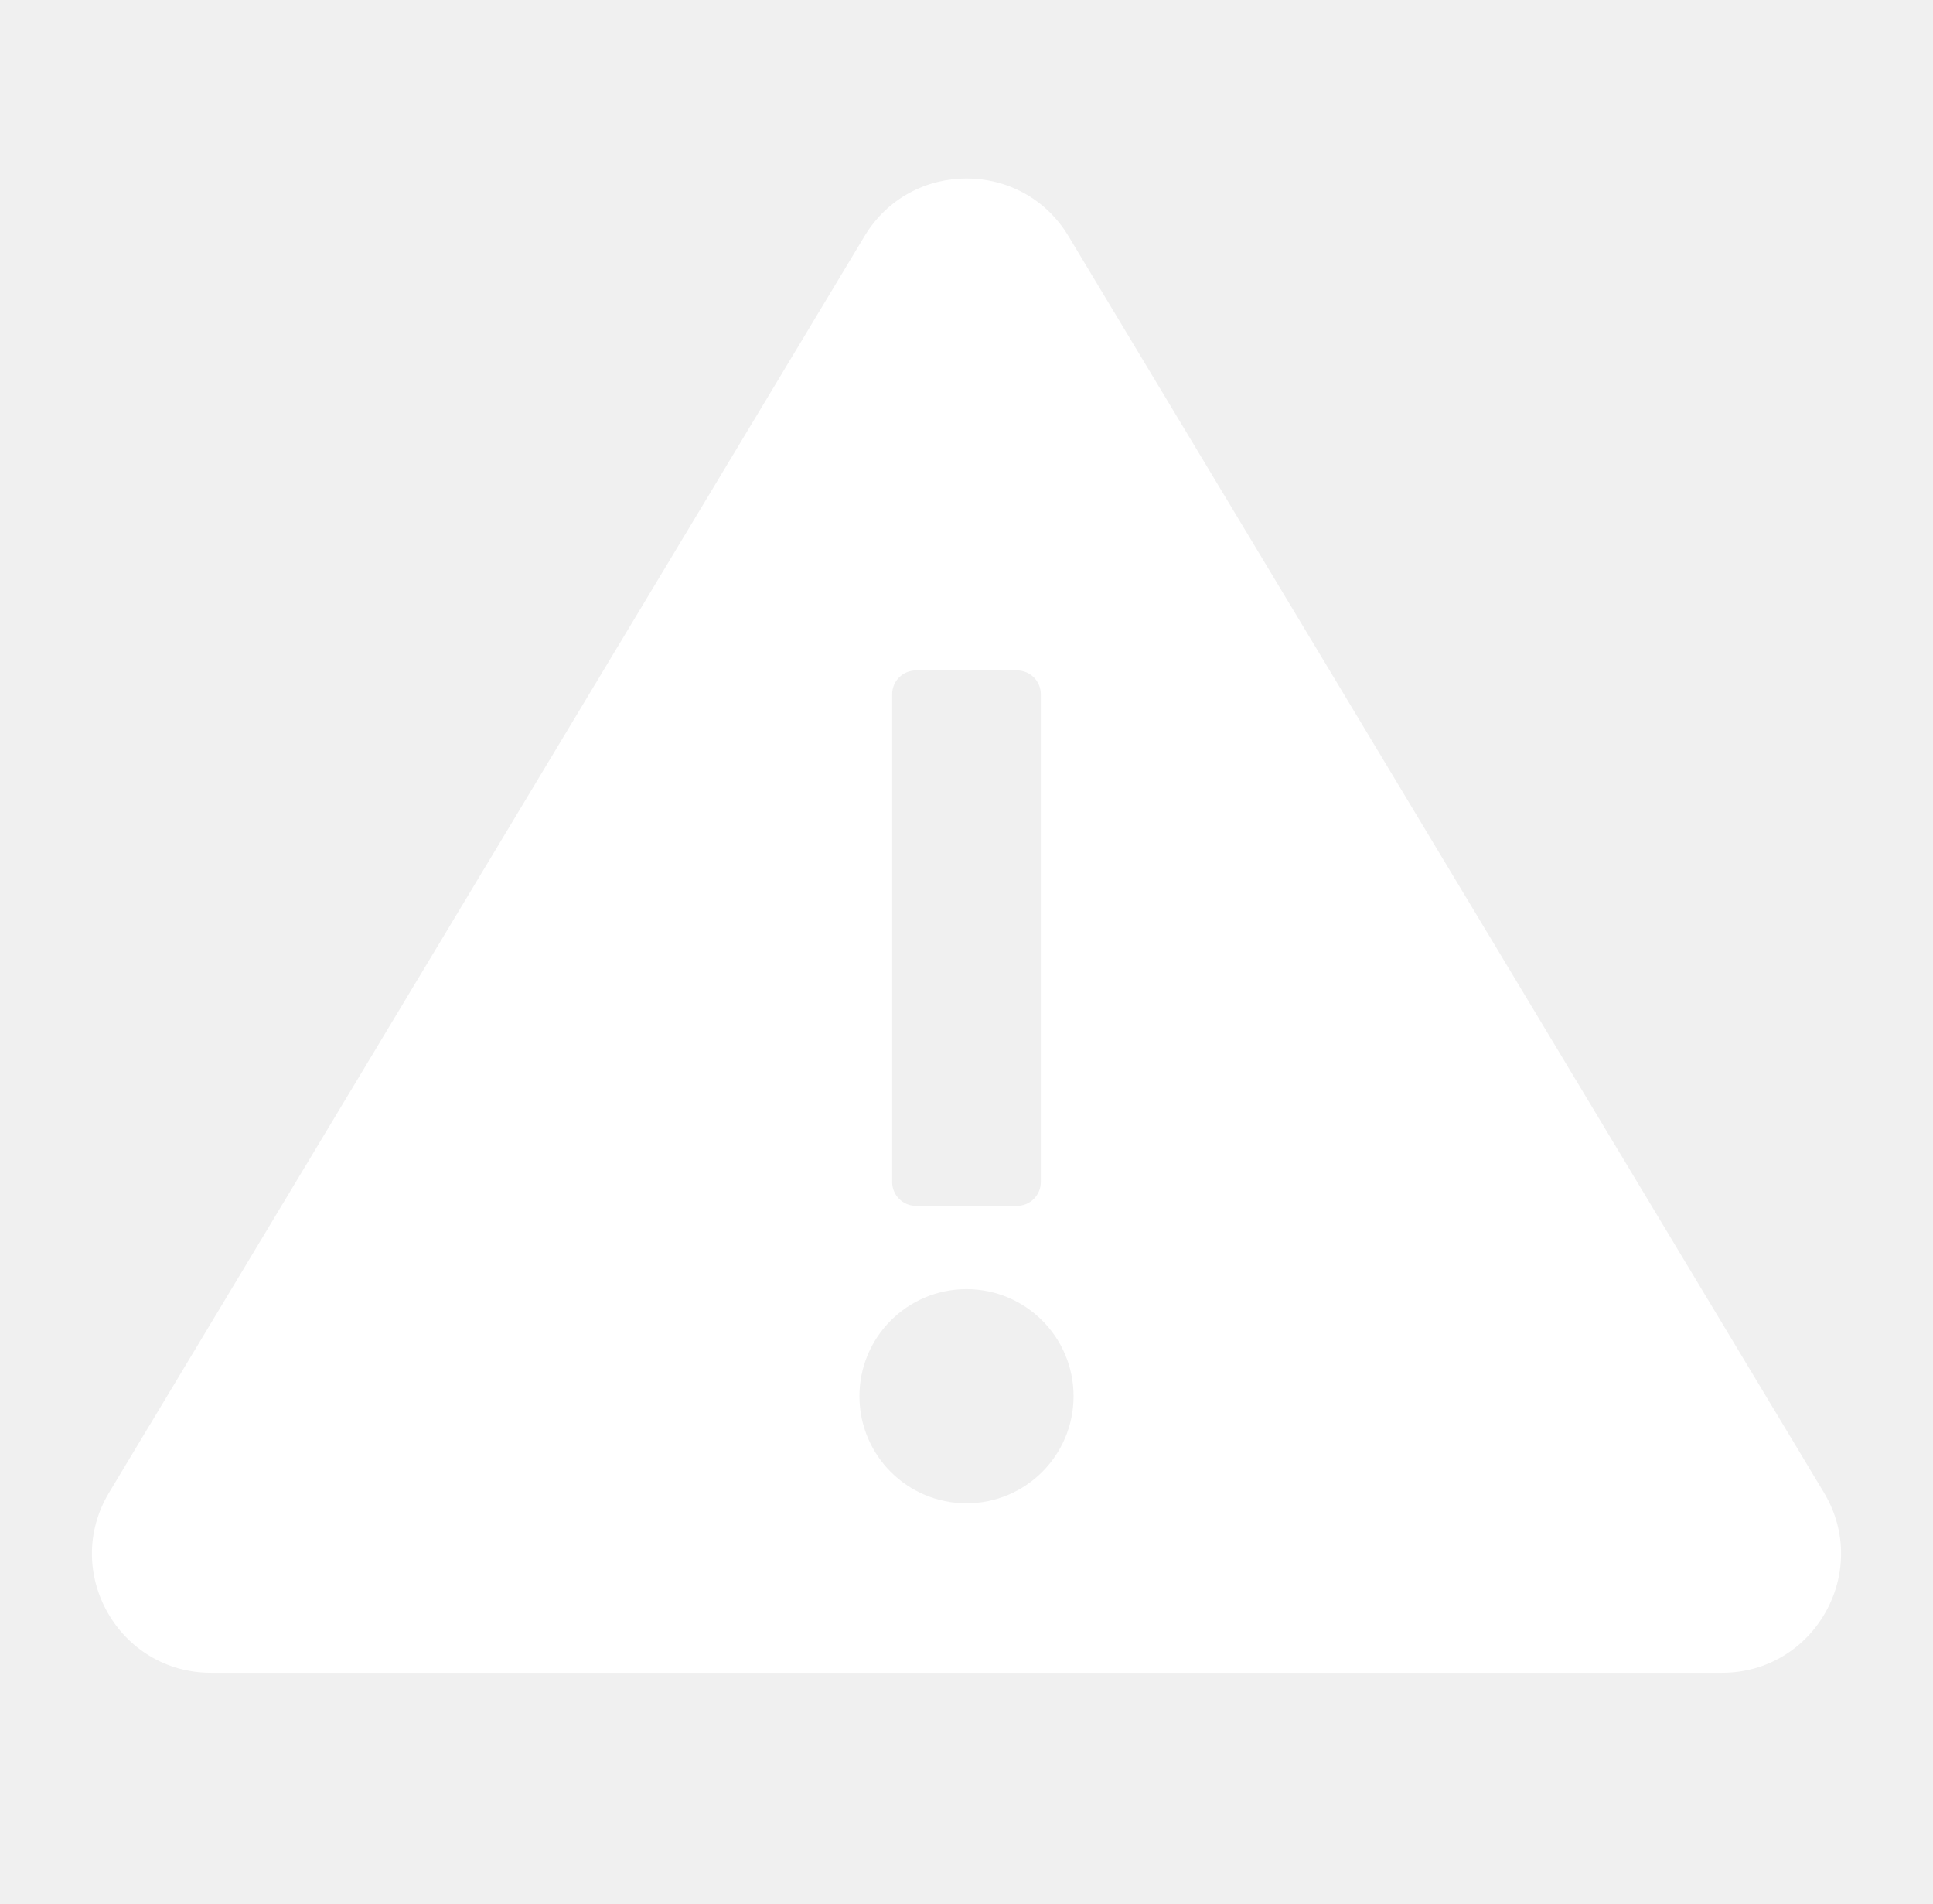
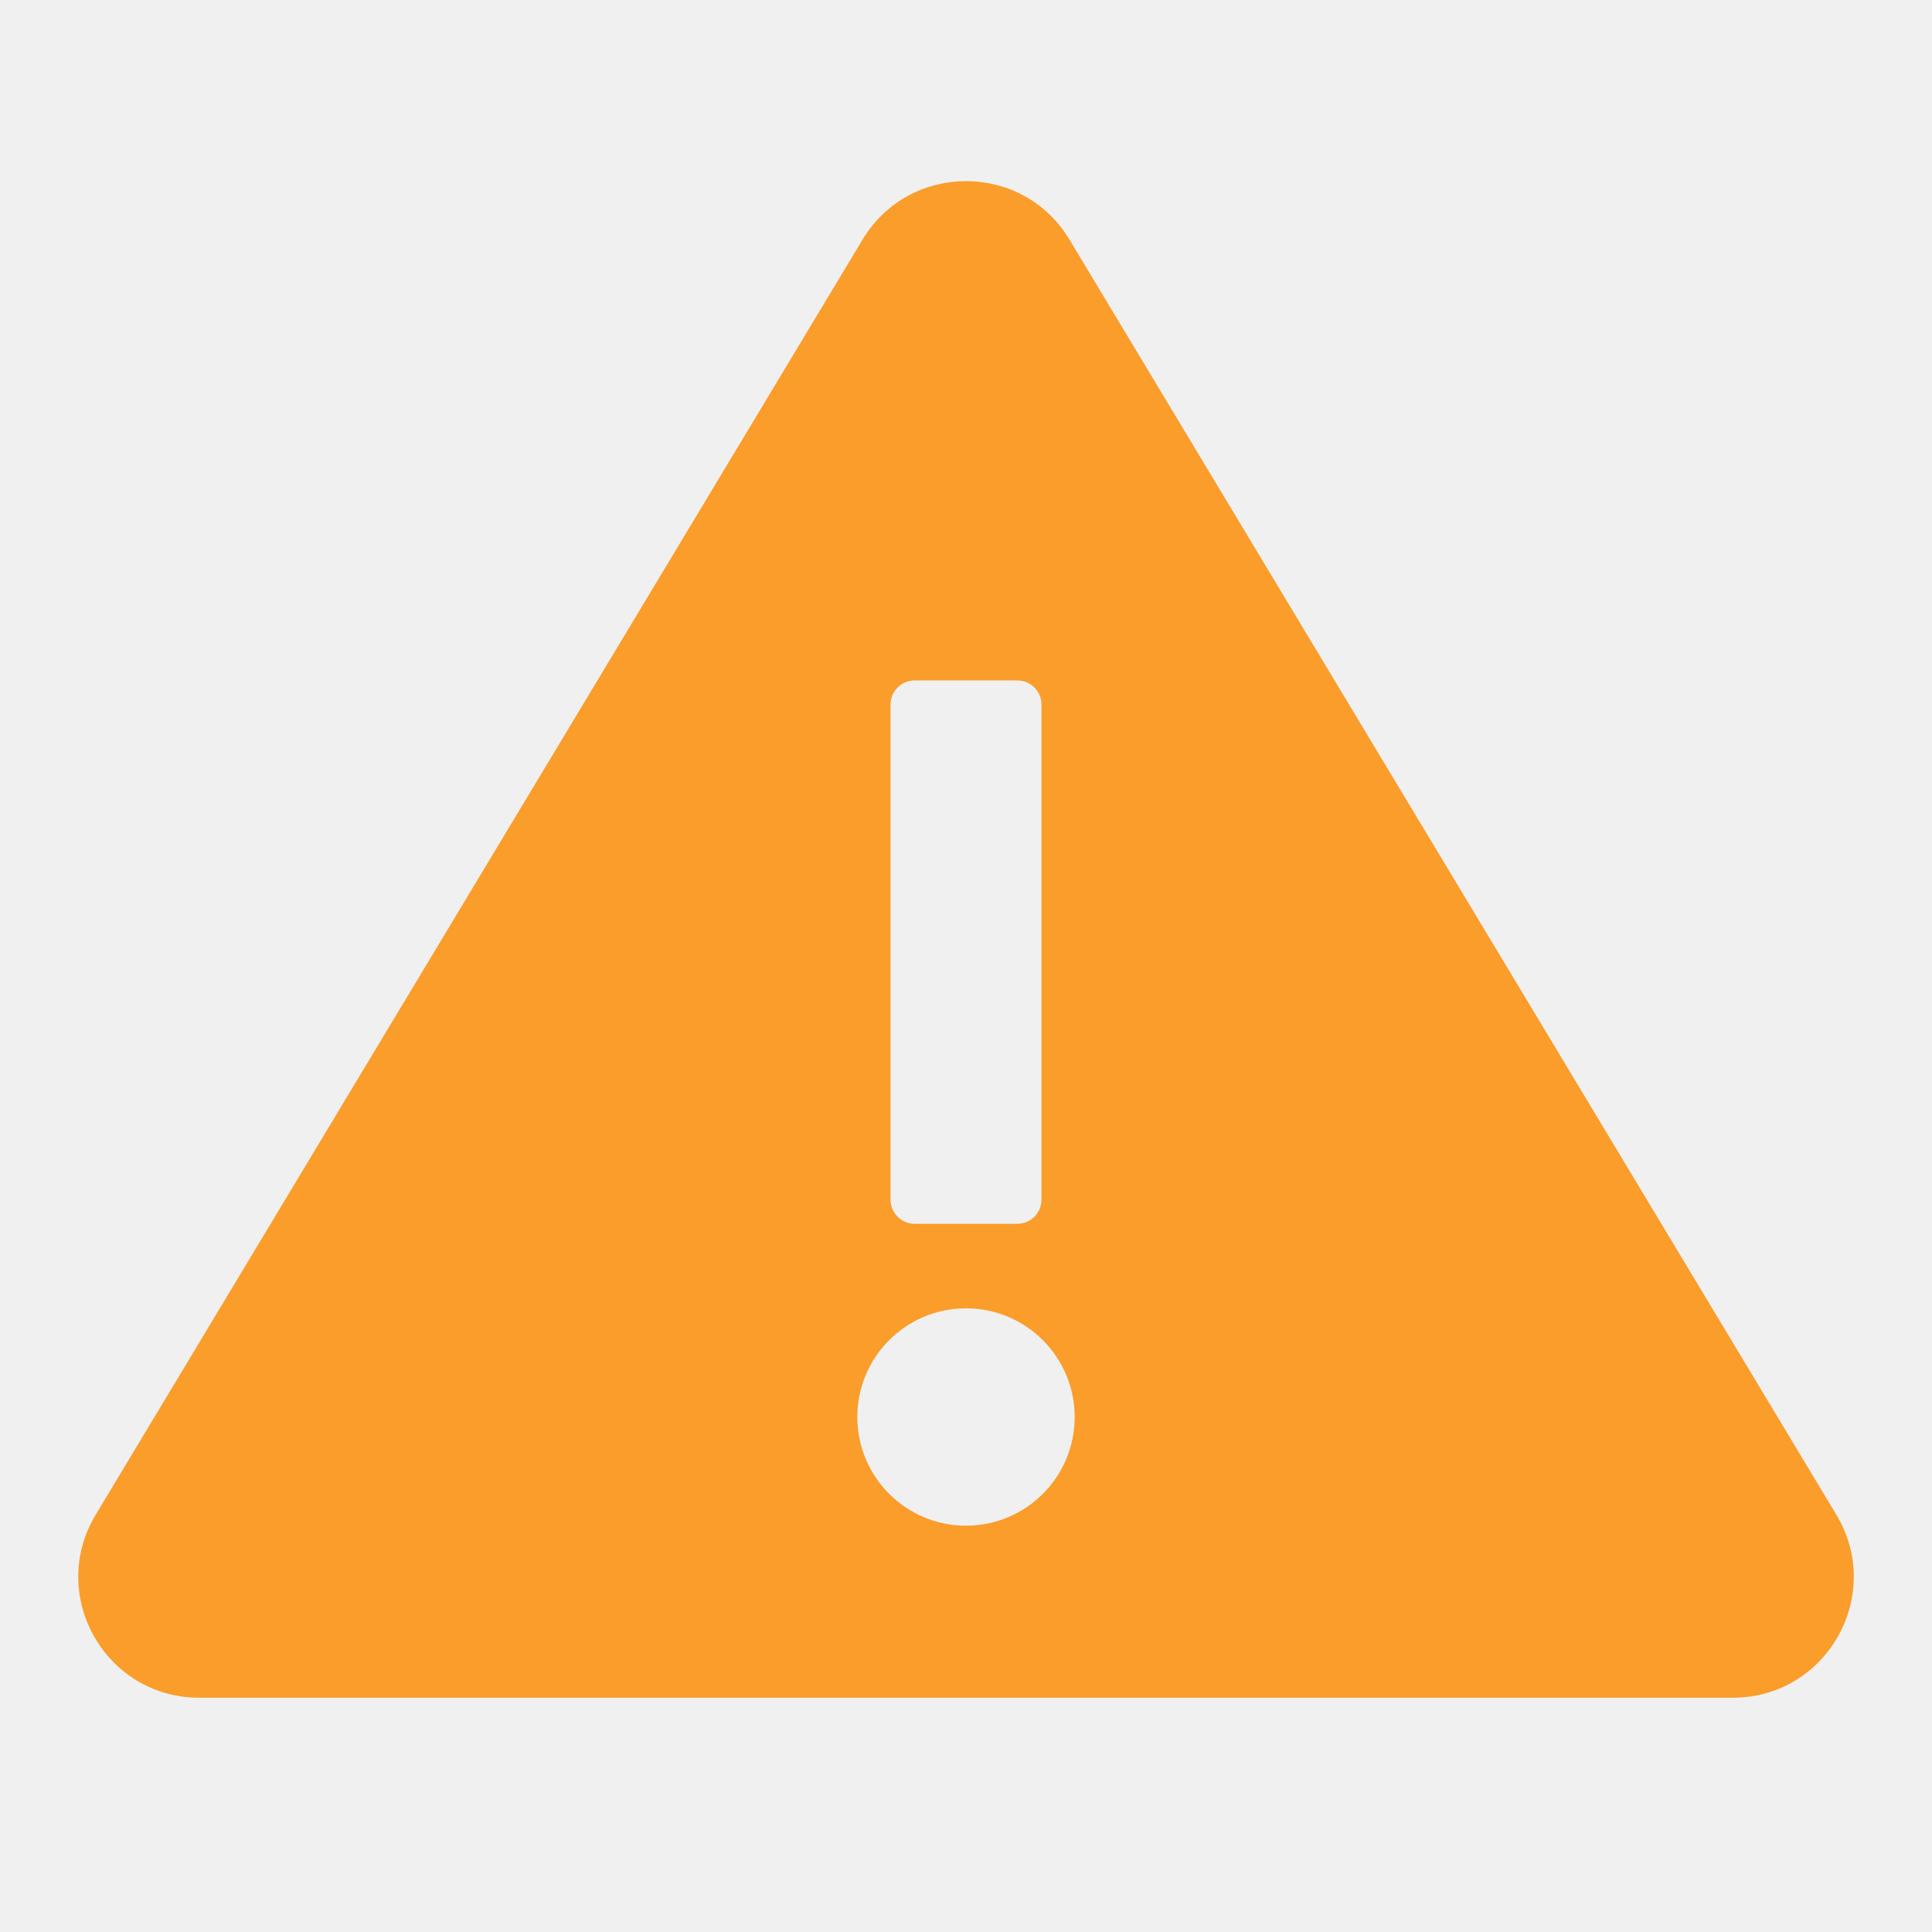
- <svg xmlns="http://www.w3.org/2000/svg" width="65" height="64" viewBox="0 0 65 64" fill="none">
-   <path d="M29.072 7.938C30.627 5.354 34.374 5.354 35.928 7.938L61.331 50.177C62.934 52.843 61.014 56.239 57.903 56.239H7.098C3.986 56.239 2.066 52.843 3.67 50.177L29.072 7.938ZM34.2 40.54C34.641 40.54 34.999 40.182 34.999 39.74V23.34C34.999 22.898 34.641 22.54 34.2 22.54H30.799C30.358 22.54 30 22.898 30 23.34V39.74C30 40.182 30.358 40.54 30.799 40.54H34.2ZM32.5 50.54C34.488 50.54 36.1 48.928 36.1 46.94C36.1 44.952 34.488 43.34 32.5 43.34C30.512 43.34 28.9 44.952 28.9 46.94C28.9 48.928 30.512 50.54 32.5 50.54Z" fill="white" />
+ <svg xmlns="http://www.w3.org/2000/svg" width="64" height="64" viewBox="0 0 64 64" fill="none">
+   <g id="warning-filled">
+     <g id="Subtract">
+       <path d="M28.573 7.938C30.127 5.354 33.874 5.354 35.428 7.938L60.831 50.177C62.434 52.843 60.514 56.239 57.403 56.239H6.598C3.487 56.239 1.567 52.843 3.17 50.177L28.573 7.938ZM33.7 40.54C34.142 40.54 34.5 40.182 34.5 39.74V23.34C34.5 22.898 34.142 22.54 33.7 22.54H30.3C29.858 22.54 29.5 22.898 29.5 23.34V39.74C29.5 40.182 29.858 40.54 30.3 40.54H33.7ZM32 50.54C33.989 50.54 35.6 48.928 35.6 46.94C35.6 44.952 33.989 43.34 32 43.34C30.012 43.34 28.4 44.952 28.4 46.94C28.4 48.928 30.012 50.54 32 50.54Z" fill="#FA9D2B" />
+     </g>
+   </g>
</svg>
